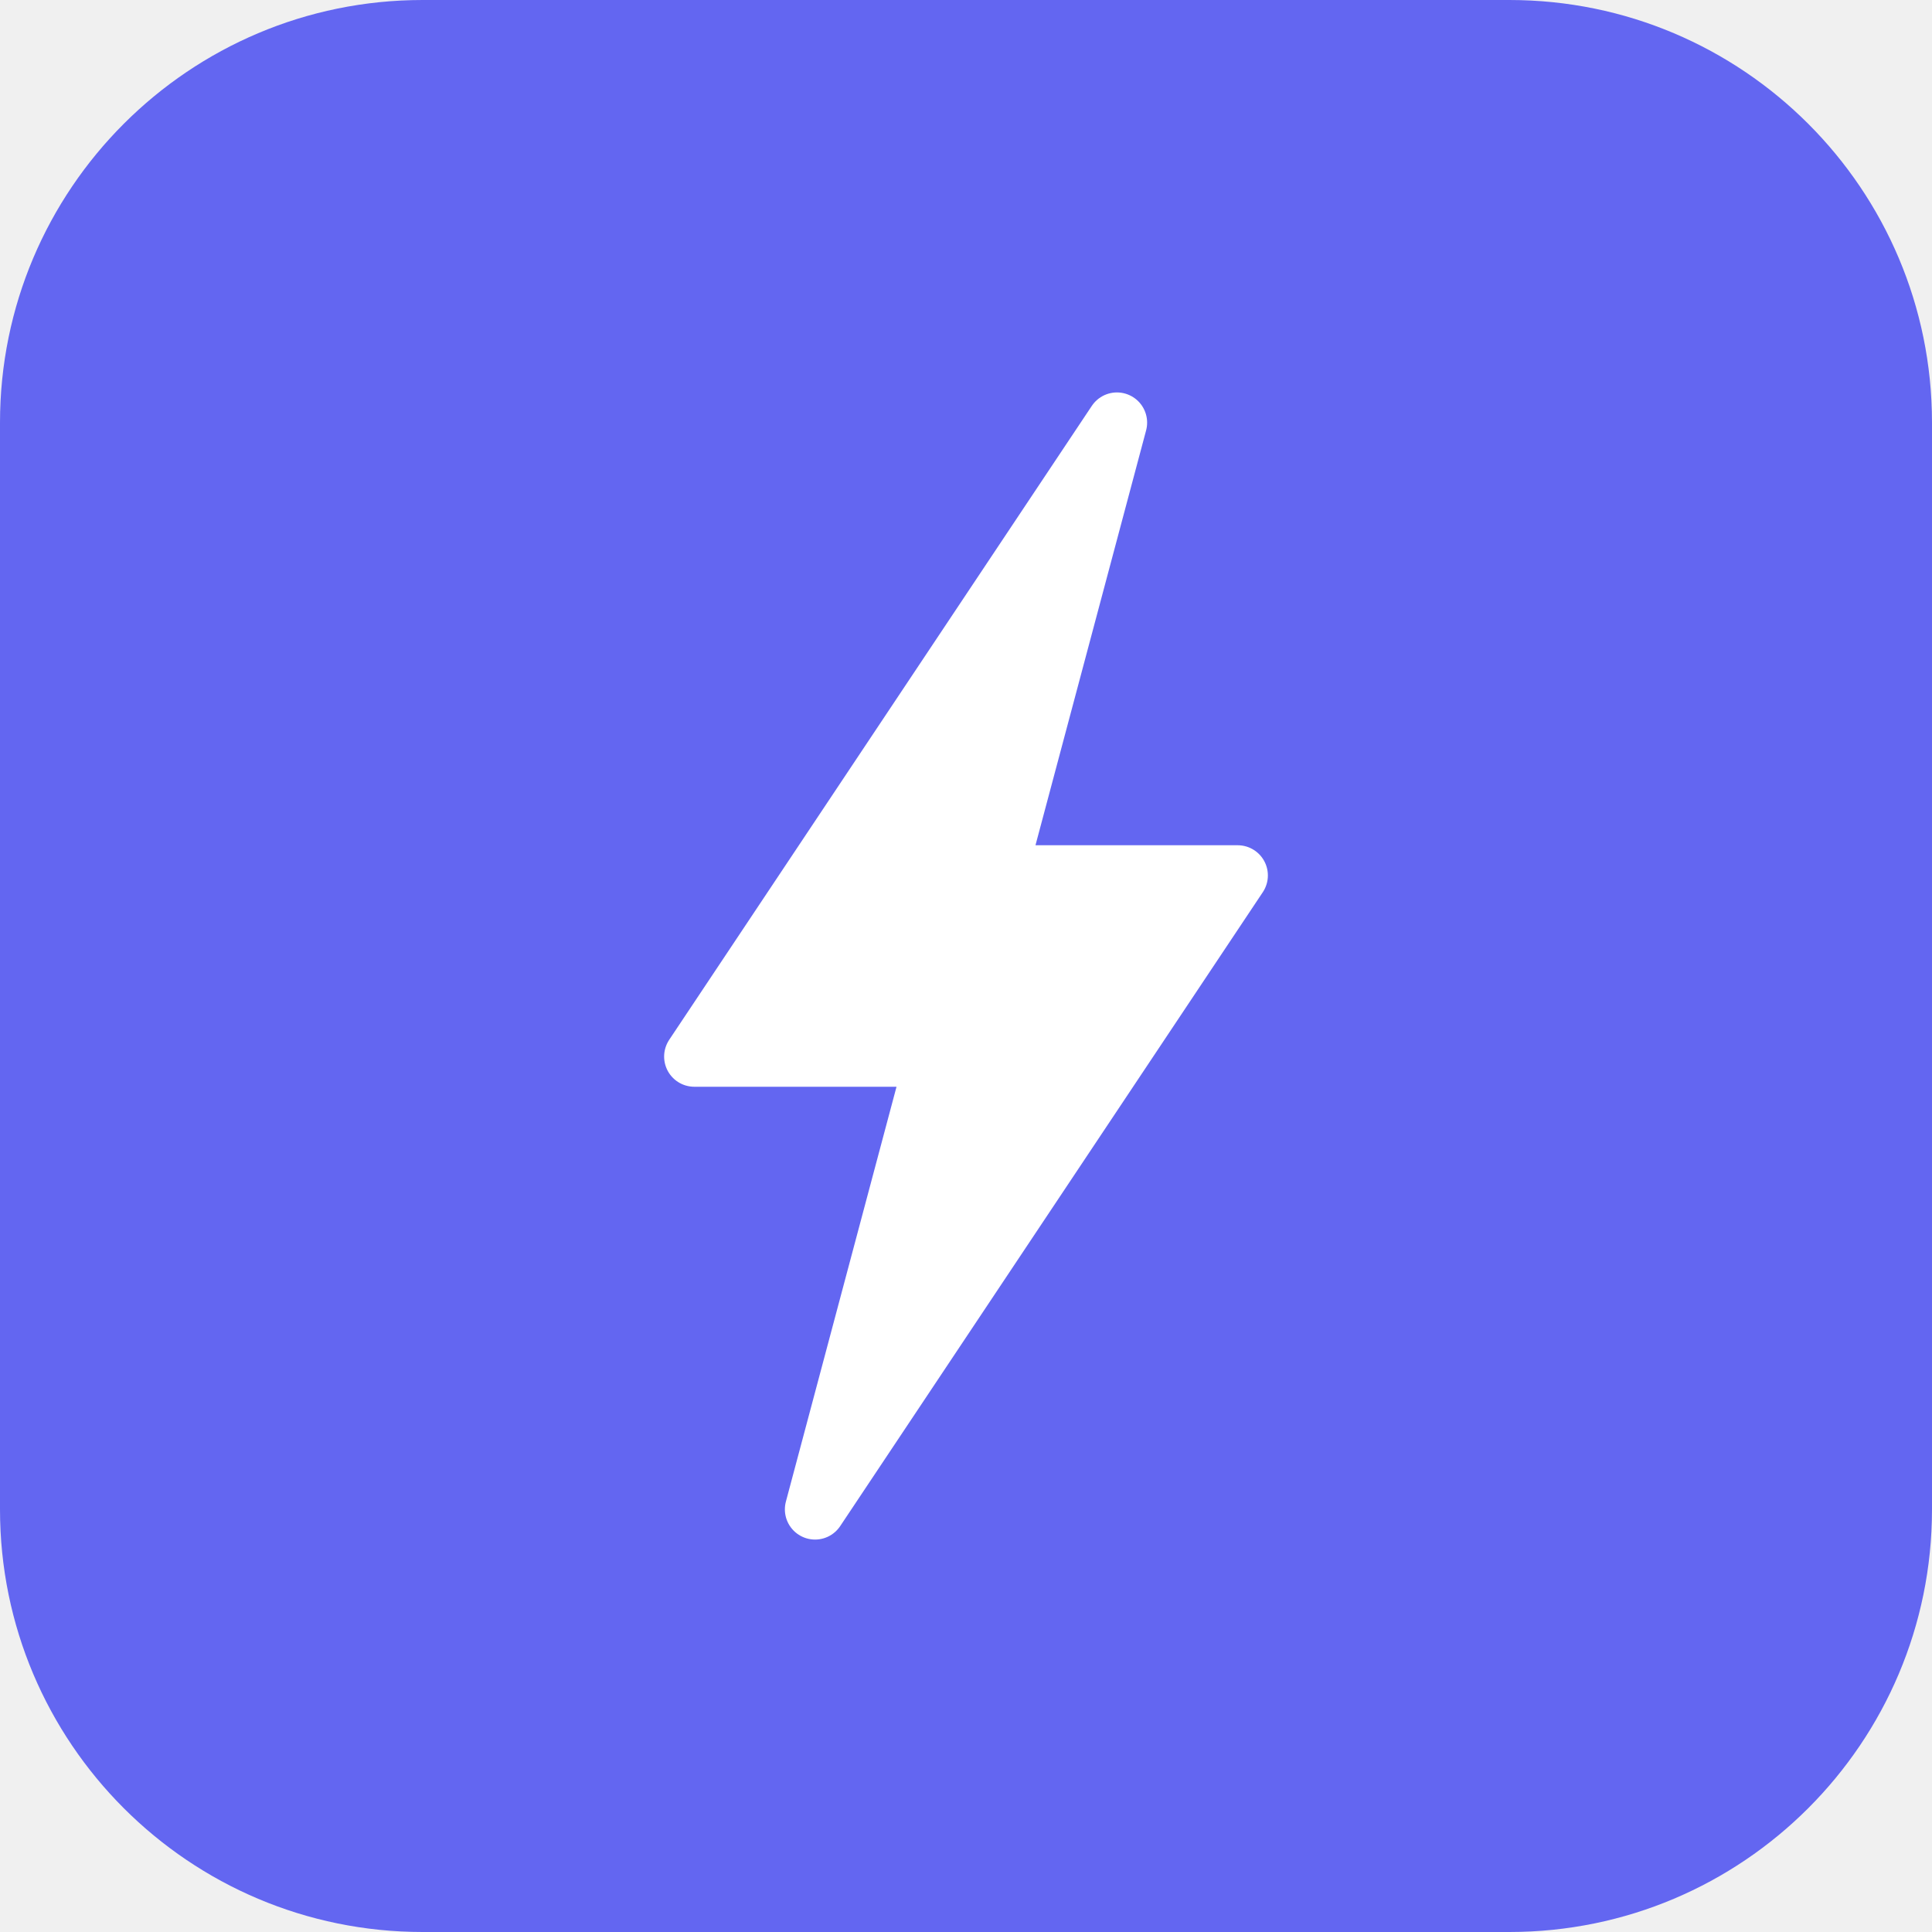
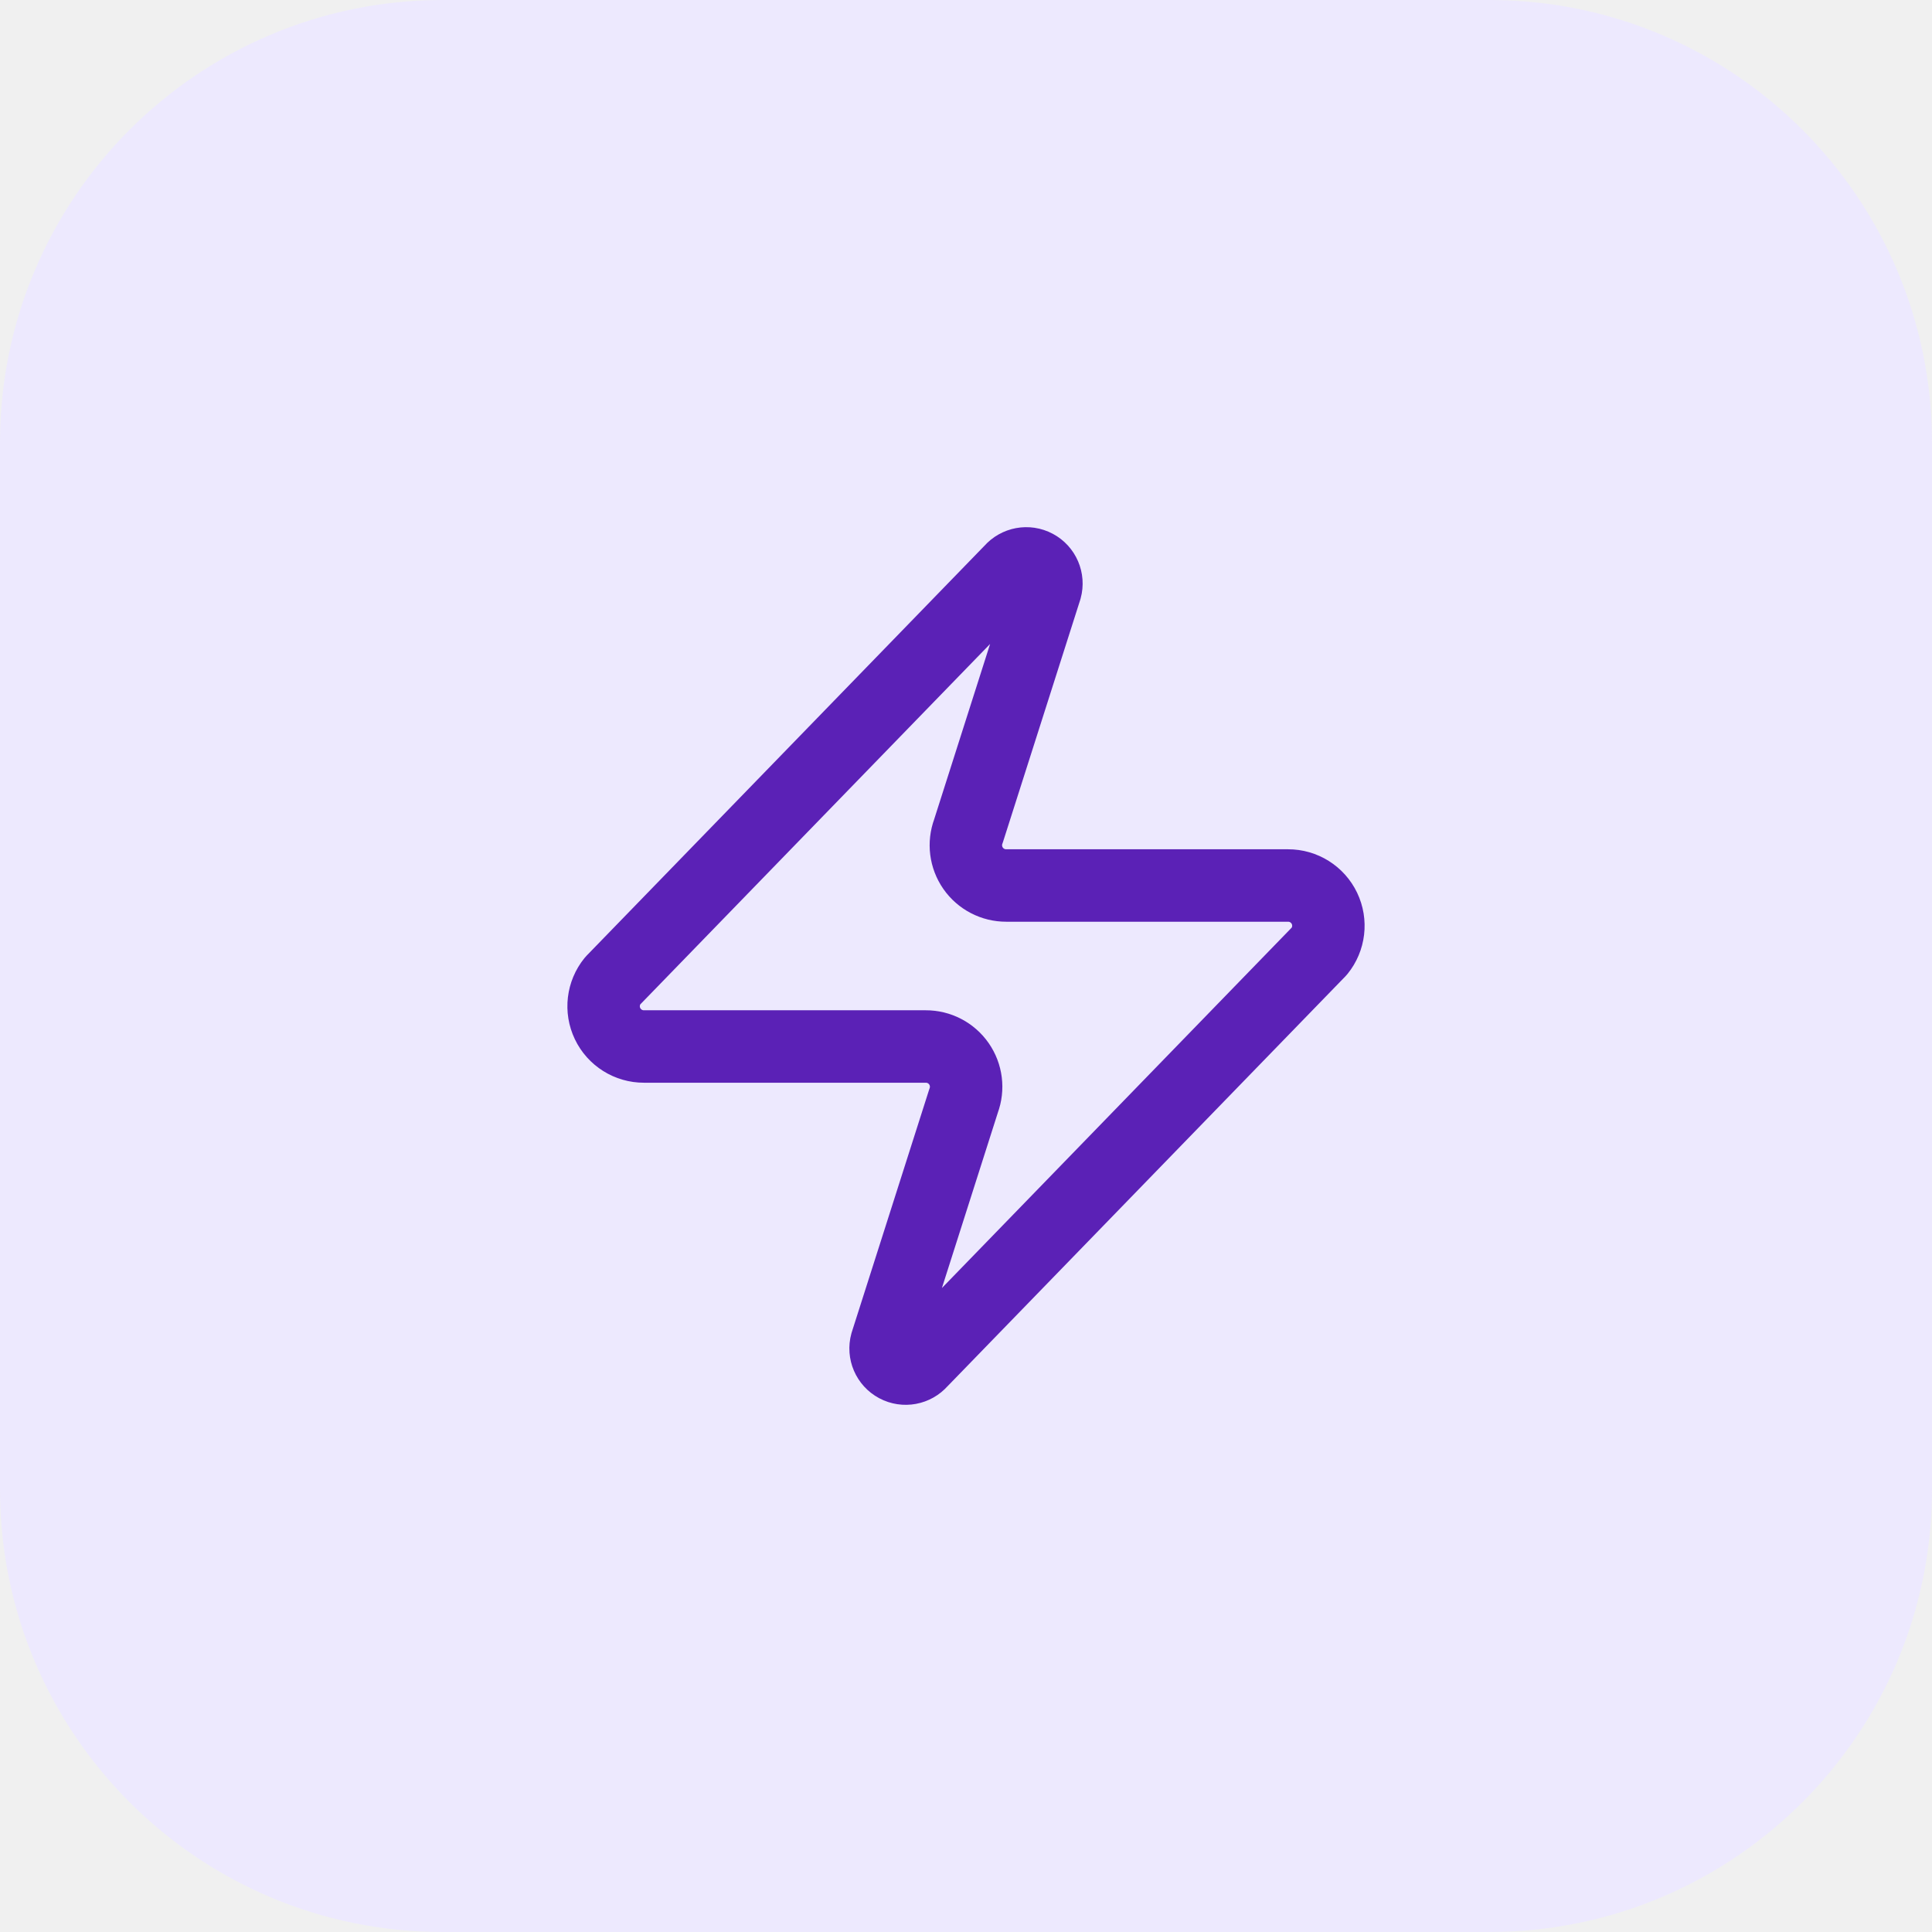
- <svg xmlns="http://www.w3.org/2000/svg" viewBox="0 0 64 64" fill="none">
-   <rect width="64" height="64" rx="14" fill="#6366F1" />
-   <path d="M37 14 23 35h8l-4 15 14-21h-8l4-15Z" fill="#fff" stroke="#fff" stroke-width="2" stroke-linejoin="round" />
+ <svg xmlns="http://www.w3.org/2000/svg" viewBox="0 0 24 24">
+   <rect width="24" height="24" rx="5.5" fill="#ede9fe" />
+   <g transform="translate(6 6) scale(0.5)">
+     <path d="M4 14a1 1 0 0 1-.78-1.63l9.9-10.2a.5.5 0 0 1 .86.46l-1.92 6.02A1 1 0 0 0 13 10h7a1 1 0 0 1 .78 1.63l-9.9 10.2a.5.5 0 0 1-.86-.46l1.92-6.02A1 1 0 0 0 11 14z" fill="none" stroke="#5b21b6" stroke-width="1.8" stroke-linecap="round" stroke-linejoin="round" />
+   </g>
</svg>
